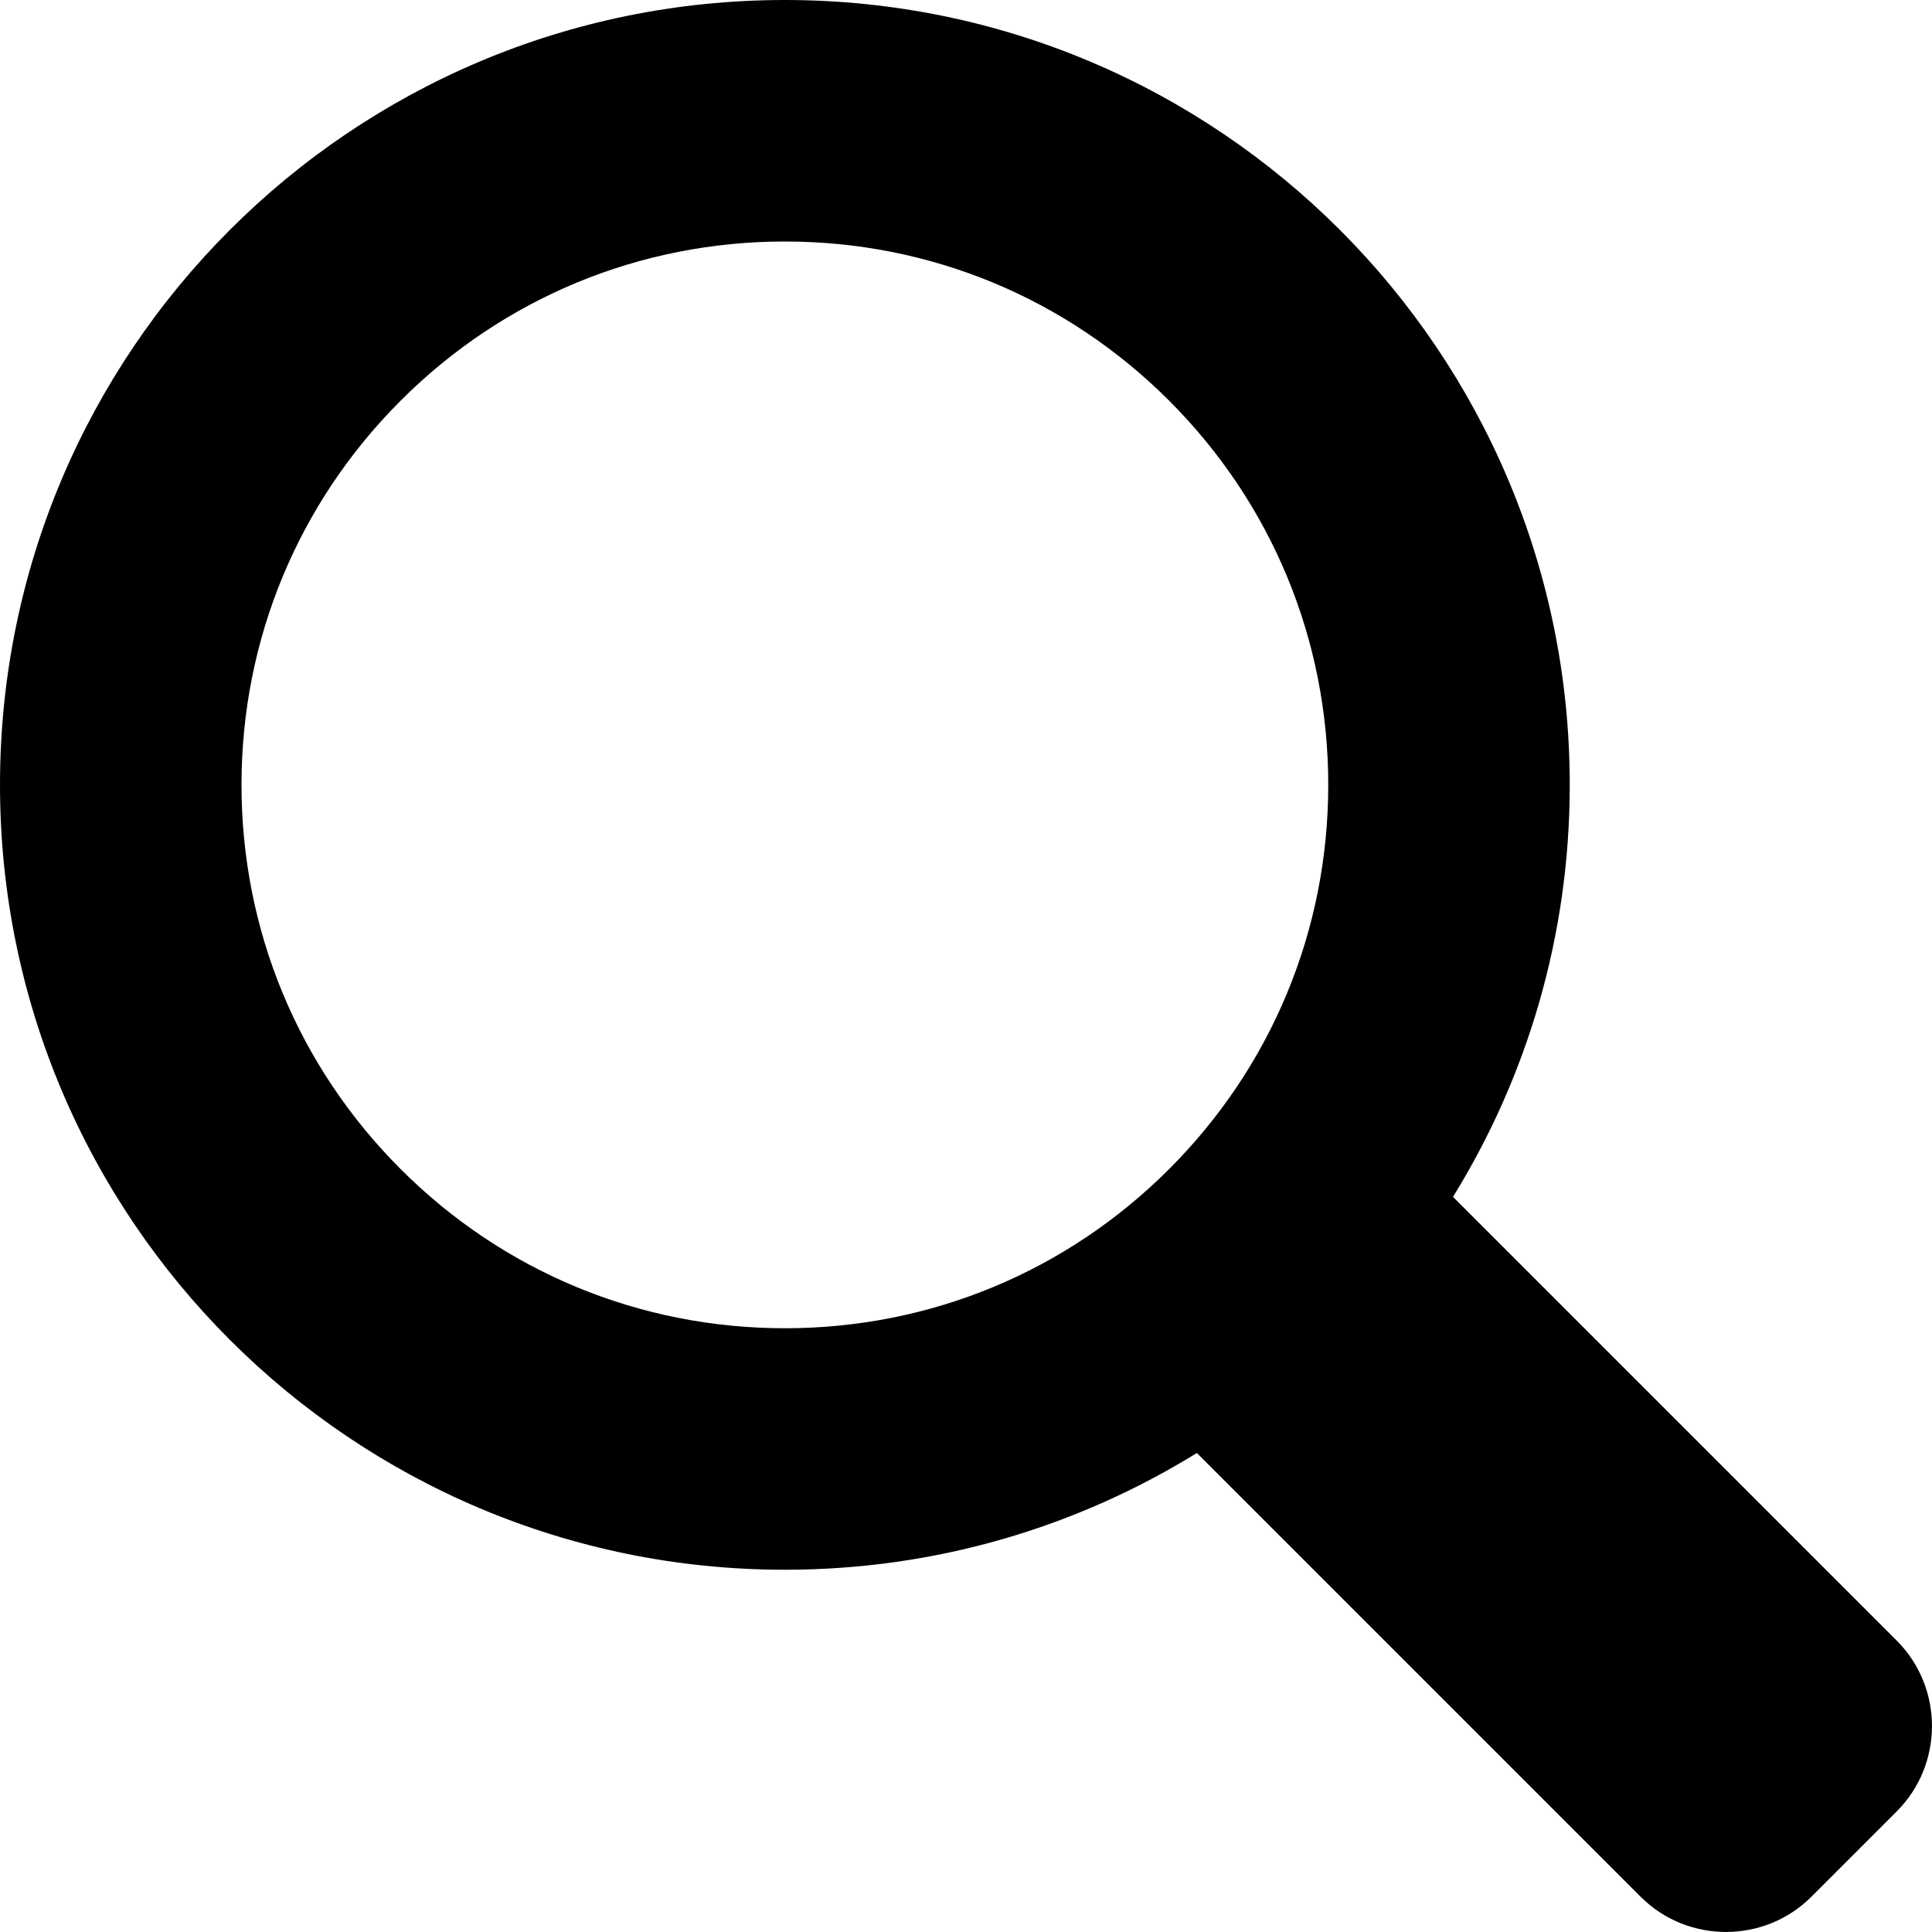
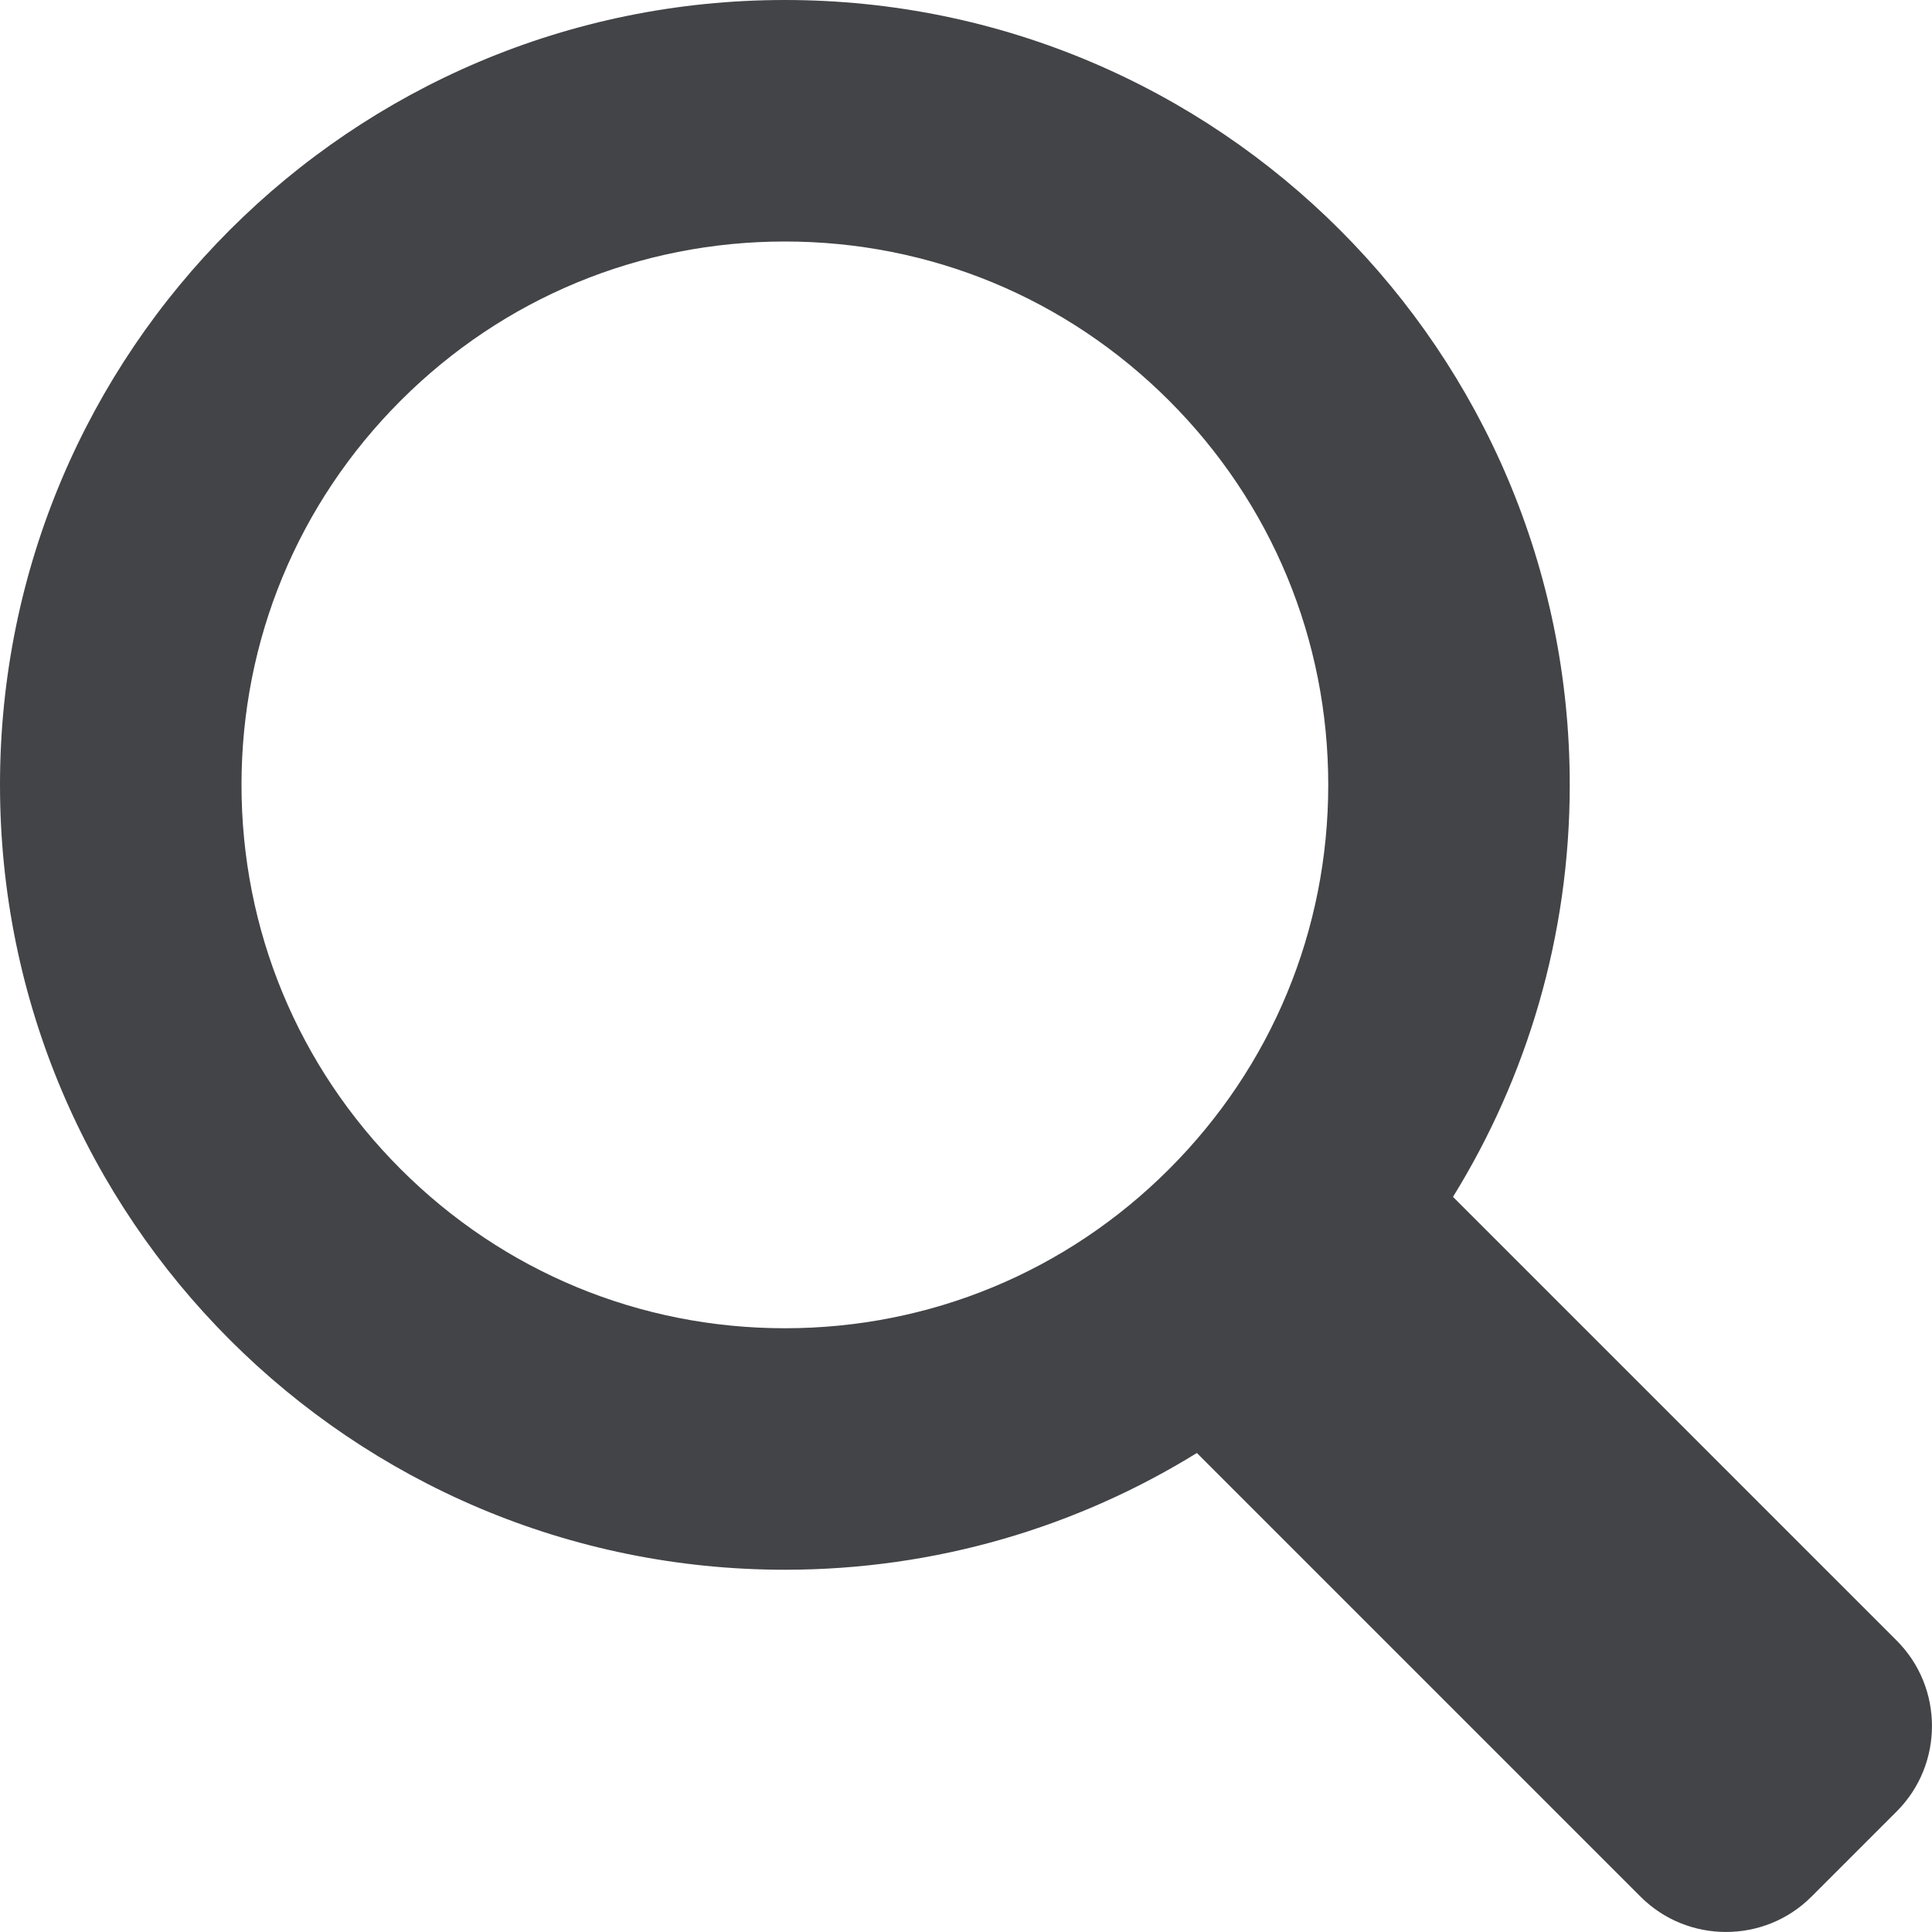
<svg xmlns="http://www.w3.org/2000/svg" width="20px" height="20px" viewBox="0 0 16 16" version="1.1">
  <rect width="16" height="16" id="icon-bound" fill="none" />
-   <path d="M15.708,13.587l-3.675-3.675C12.646,8.92,13,7.751,13,6.5C13,2.91,10.09,0,6.5,0S0,2.91,0,6.5S2.91,13,6.5,13 c1.251,0,2.42-0.354,3.412-0.967l3.675,3.675c0.389,0.389,1.025,0.389,1.414,0l0.707-0.707 C16.097,14.612,16.097,13.976,15.708,13.587z M3.318,9.682C2.468,8.832,2,7.702,2,6.5s0.468-2.332,1.318-3.182S5.298,2,6.5,2 s2.332,0.468,3.182,1.318C10.532,4.168,11,5.298,11,6.5s-0.468,2.332-1.318,3.182C8.832,10.532,7.702,11,6.5,11 S4.168,10.532,3.318,9.682z" />
+   <path fill="#434447" d="M15.708,13.587l-3.675-3.675C12.646,8.92,13,7.751,13,6.5C13,2.91,10.09,0,6.5,0S0,2.91,0,6.5S2.91,13,6.5,13 c1.251,0,2.42-0.354,3.412-0.967l3.675,3.675c0.389,0.389,1.025,0.389,1.414,0l0.707-0.707 C16.097,14.612,16.097,13.976,15.708,13.587z M3.318,9.682C2.468,8.832,2,7.702,2,6.5s0.468-2.332,1.318-3.182S5.298,2,6.5,2 s2.332,0.468,3.182,1.318C10.532,4.168,11,5.298,11,6.5s-0.468,2.332-1.318,3.182C8.832,10.532,7.702,11,6.5,11 S4.168,10.532,3.318,9.682z" />
</svg>
